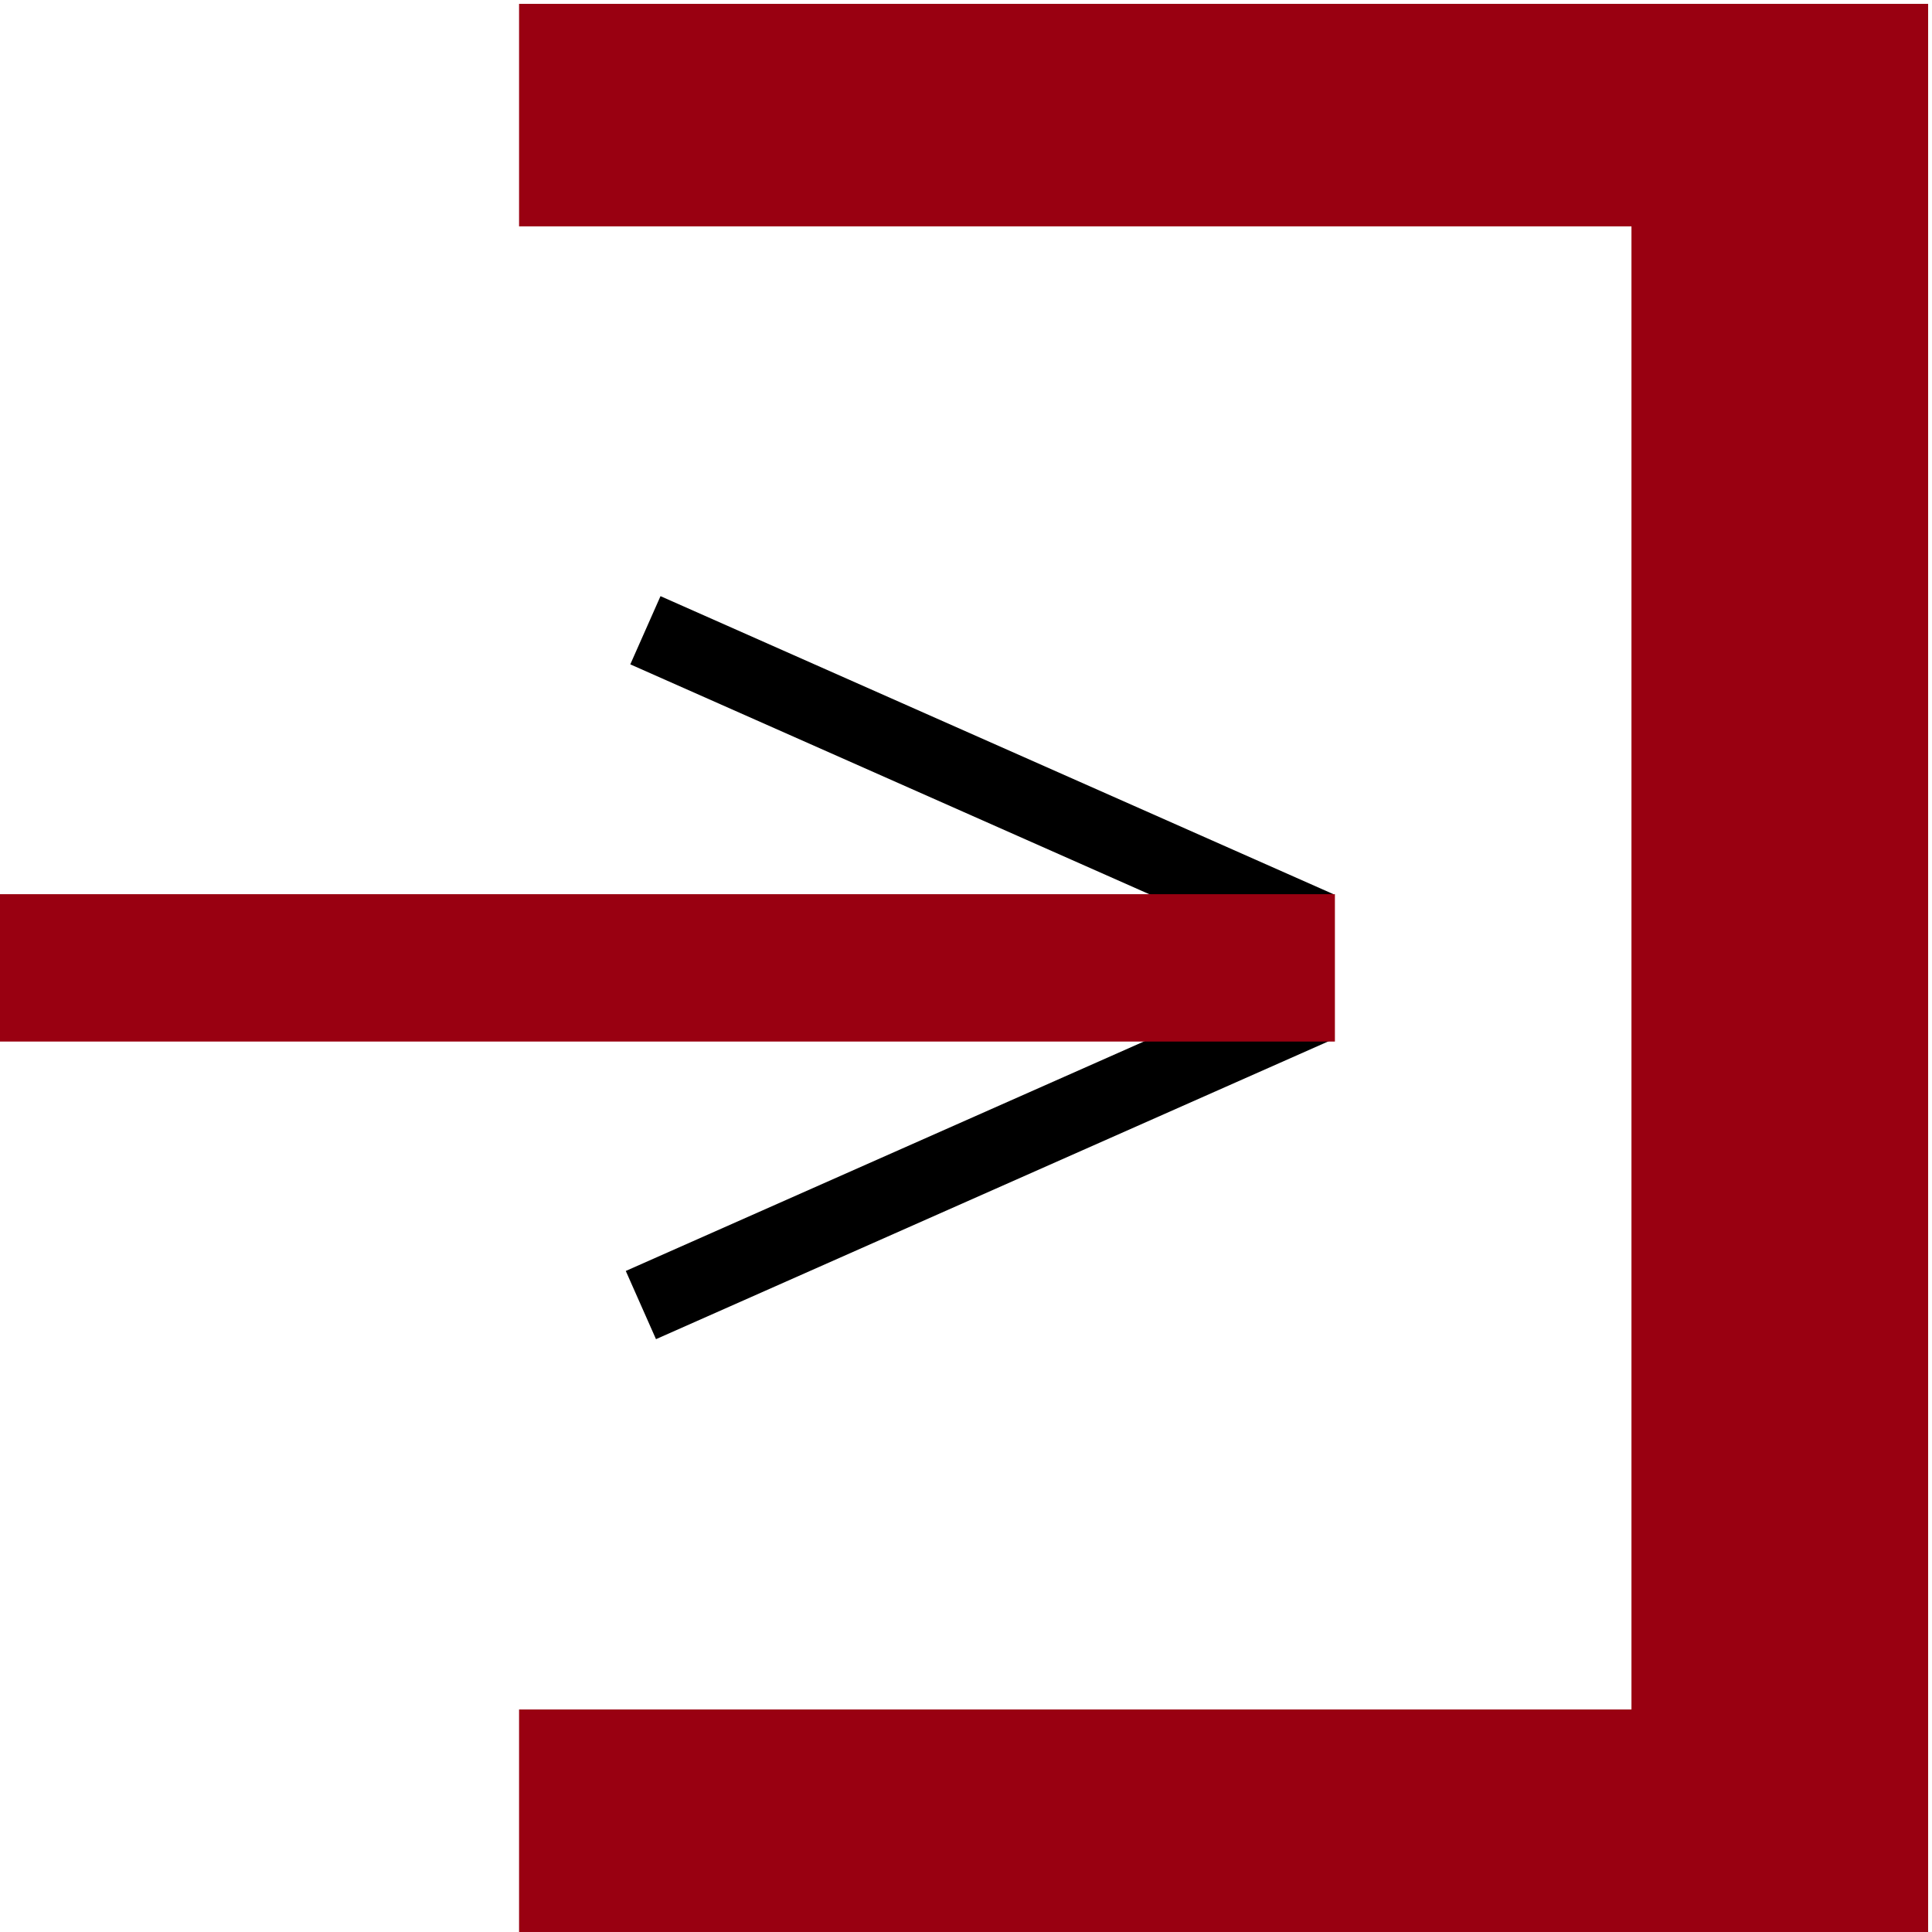
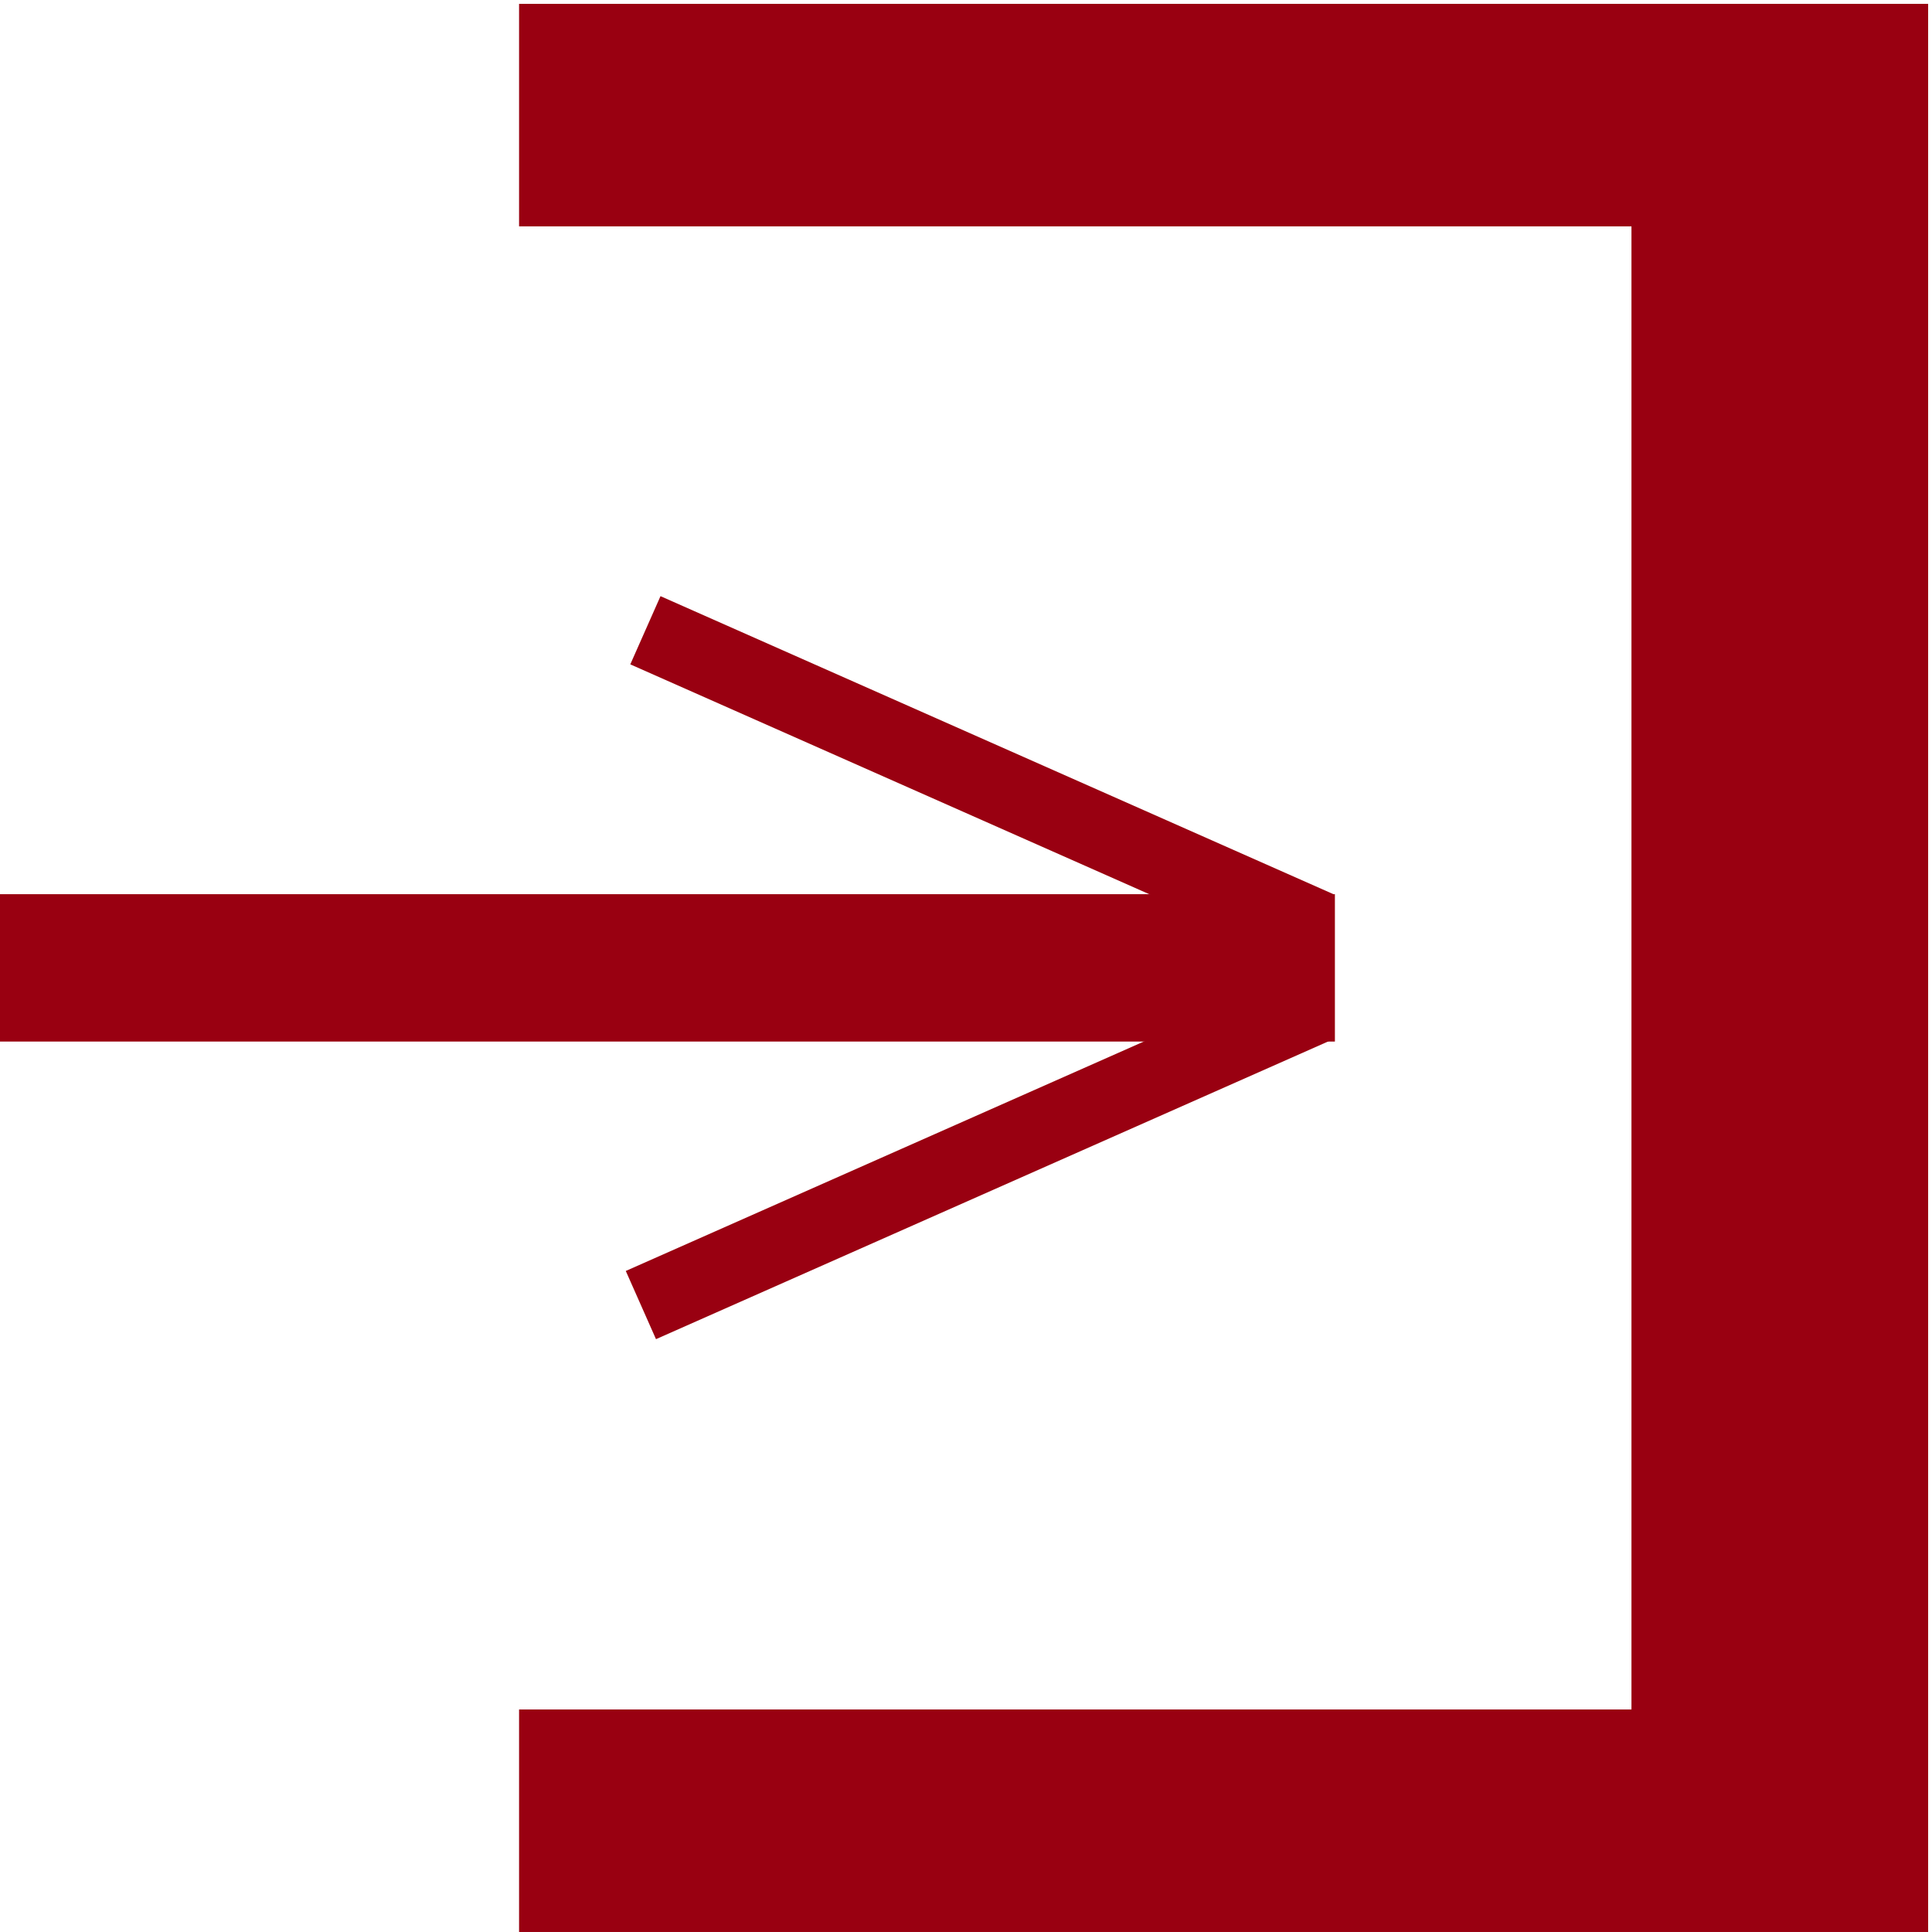
- <svg xmlns="http://www.w3.org/2000/svg" width="18" height="18" viewBox="0 0 18 18" id="svg4491" version="1.1">
+ <svg xmlns="http://www.w3.org/2000/svg" xmlns:ns1="http://www.openswatchbook.org/uri/2009/osb" width="18" height="18" viewBox="0 0 18 18" id="svg4491" version="1.1">
  <defs id="defs4493">
-     </defs>
+     <linearGradient id="linearGradient7751" ns1:paint="solid">
+       <stop style="stop-color:#000000;stop-opacity:1;" offset="0" id="stop7753" />
+     </linearGradient>
+   </defs>
  <g id="layer1" transform="translate(0,-1034.362)">
-     <path style="fill:#990011;fill-opacity:1;fill-rule:nonzero;stroke:#000000;stroke-width:0.695px;stroke-linecap:butt;stroke-linejoin:miter;stroke-opacity:1" d="m 6.013,1040.234 6.268,2.776" id="path4620-4" />
-     <path style="fill:#990011;fill-opacity:1;fill-rule:nonzero;stroke:#000000;stroke-width:0.695px;stroke-linecap:butt;stroke-linejoin:miter;stroke-opacity:1" d="m 5.971,1046.521 6.268,-2.776" id="path4620" />
    <rect style="fill:#990011;fill-opacity:1" id="rect4515" width="13.128" height="2.073" x="4.836" y="1034.398" />
    <rect style="fill:#990011;fill-opacity:1" id="rect4515-2" width="13.128" height="2.073" x="4.836" y="1050.289" />
    <rect style="fill:#990011;fill-opacity:1" id="rect4534" width="2.764" height="14.619" x="15.2" y="1036.141" />
-     <rect style="fill:#990011;fill-opacity:1" id="rect4612" width="12.437" height="1.373" x="0" y="1042.693" />
+     <g id="g6290" style="fill:#990011;fill-opacity:1">
+       <path id="path4620-4" d="m 6.013,1040.234 6.268,2.776" style="fill:#990011;fill-opacity:1;fill-rule:nonzero;stroke:#990011;stroke-width:0.695px;stroke-linecap:butt;stroke-linejoin:miter;stroke-opacity:1" />
+       <path id="path4620" d="m 5.971,1046.521 6.268,-2.776" style="fill:#990011;fill-opacity:1;fill-rule:nonzero;stroke:#990011;stroke-width:0.695px;stroke-linecap:butt;stroke-linejoin:miter;stroke-opacity:1" />
+       <rect y="1042.693" x="0" height="1.373" width="12.437" id="rect4612" style="fill:#990011;fill-opacity:1" />
+       <path style="fill:#800000;fill-rule:evenodd;stroke:#000000;stroke-width:1px;stroke-linecap:butt;stroke-linejoin:miter;stroke-opacity:1;opacity:0" d="m 1.652,1038.88 0.893,0.58 z" id="path6297" />
+     </g>
  </g>
</svg>
